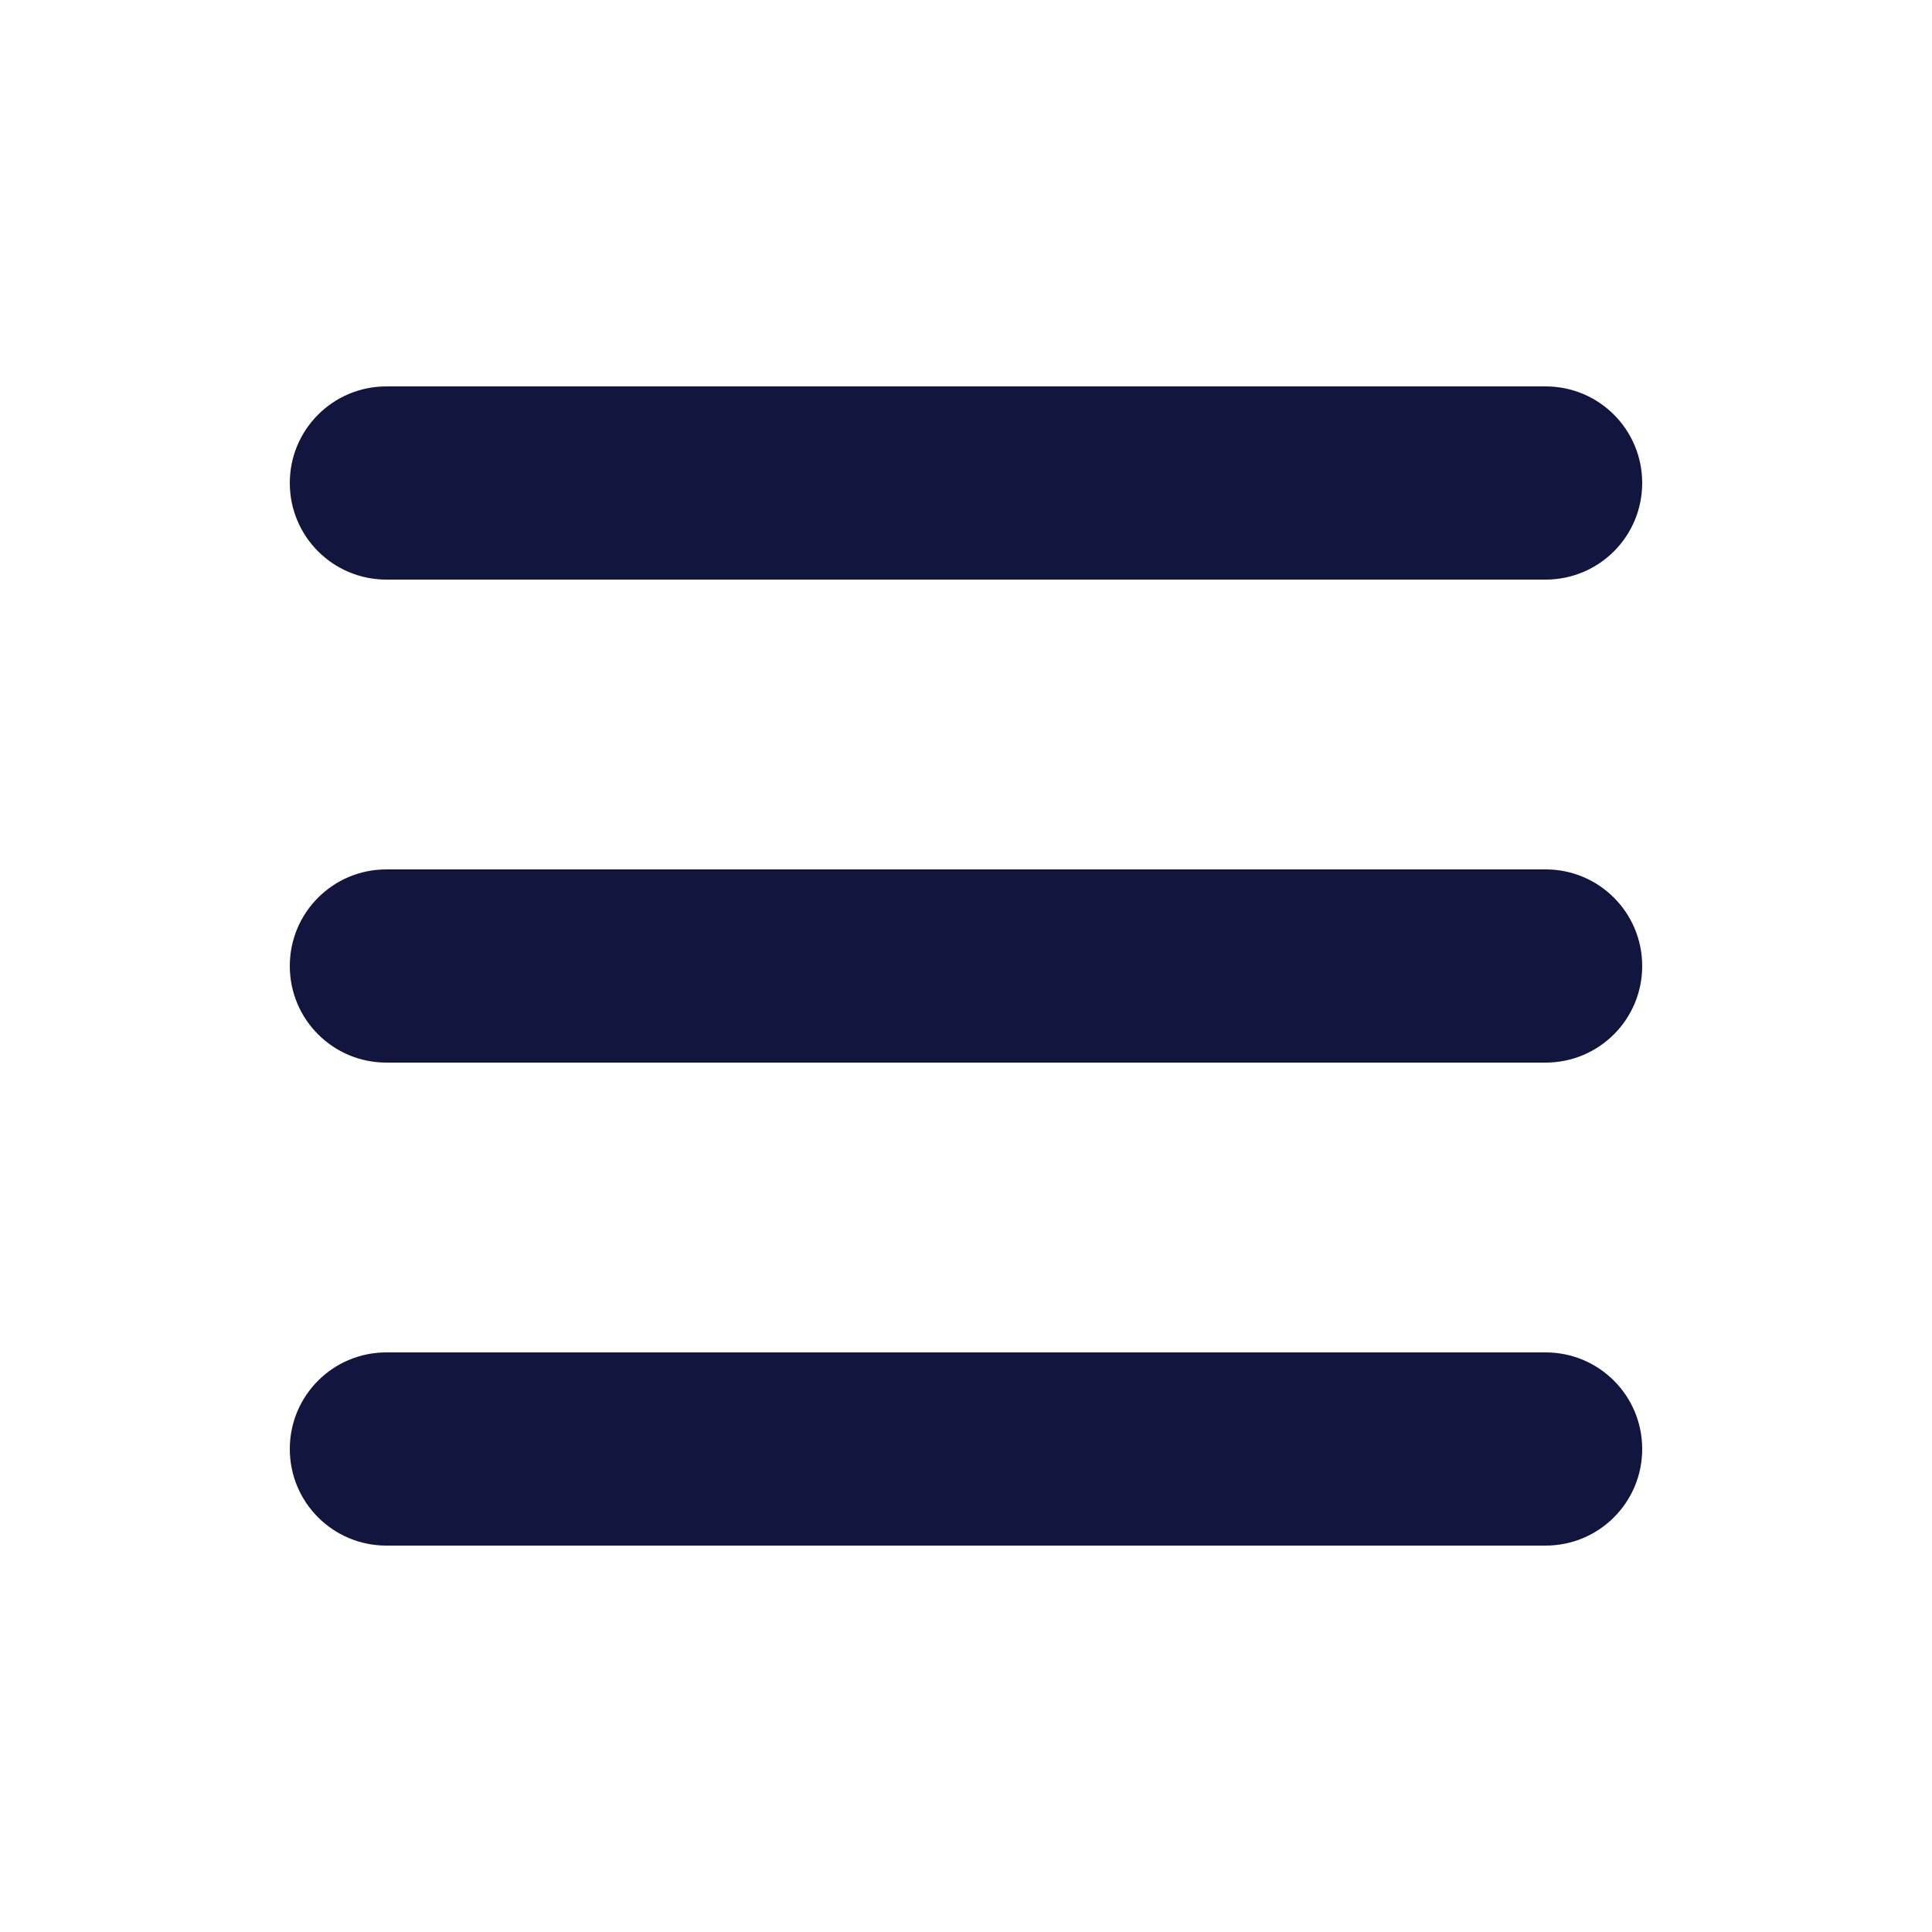
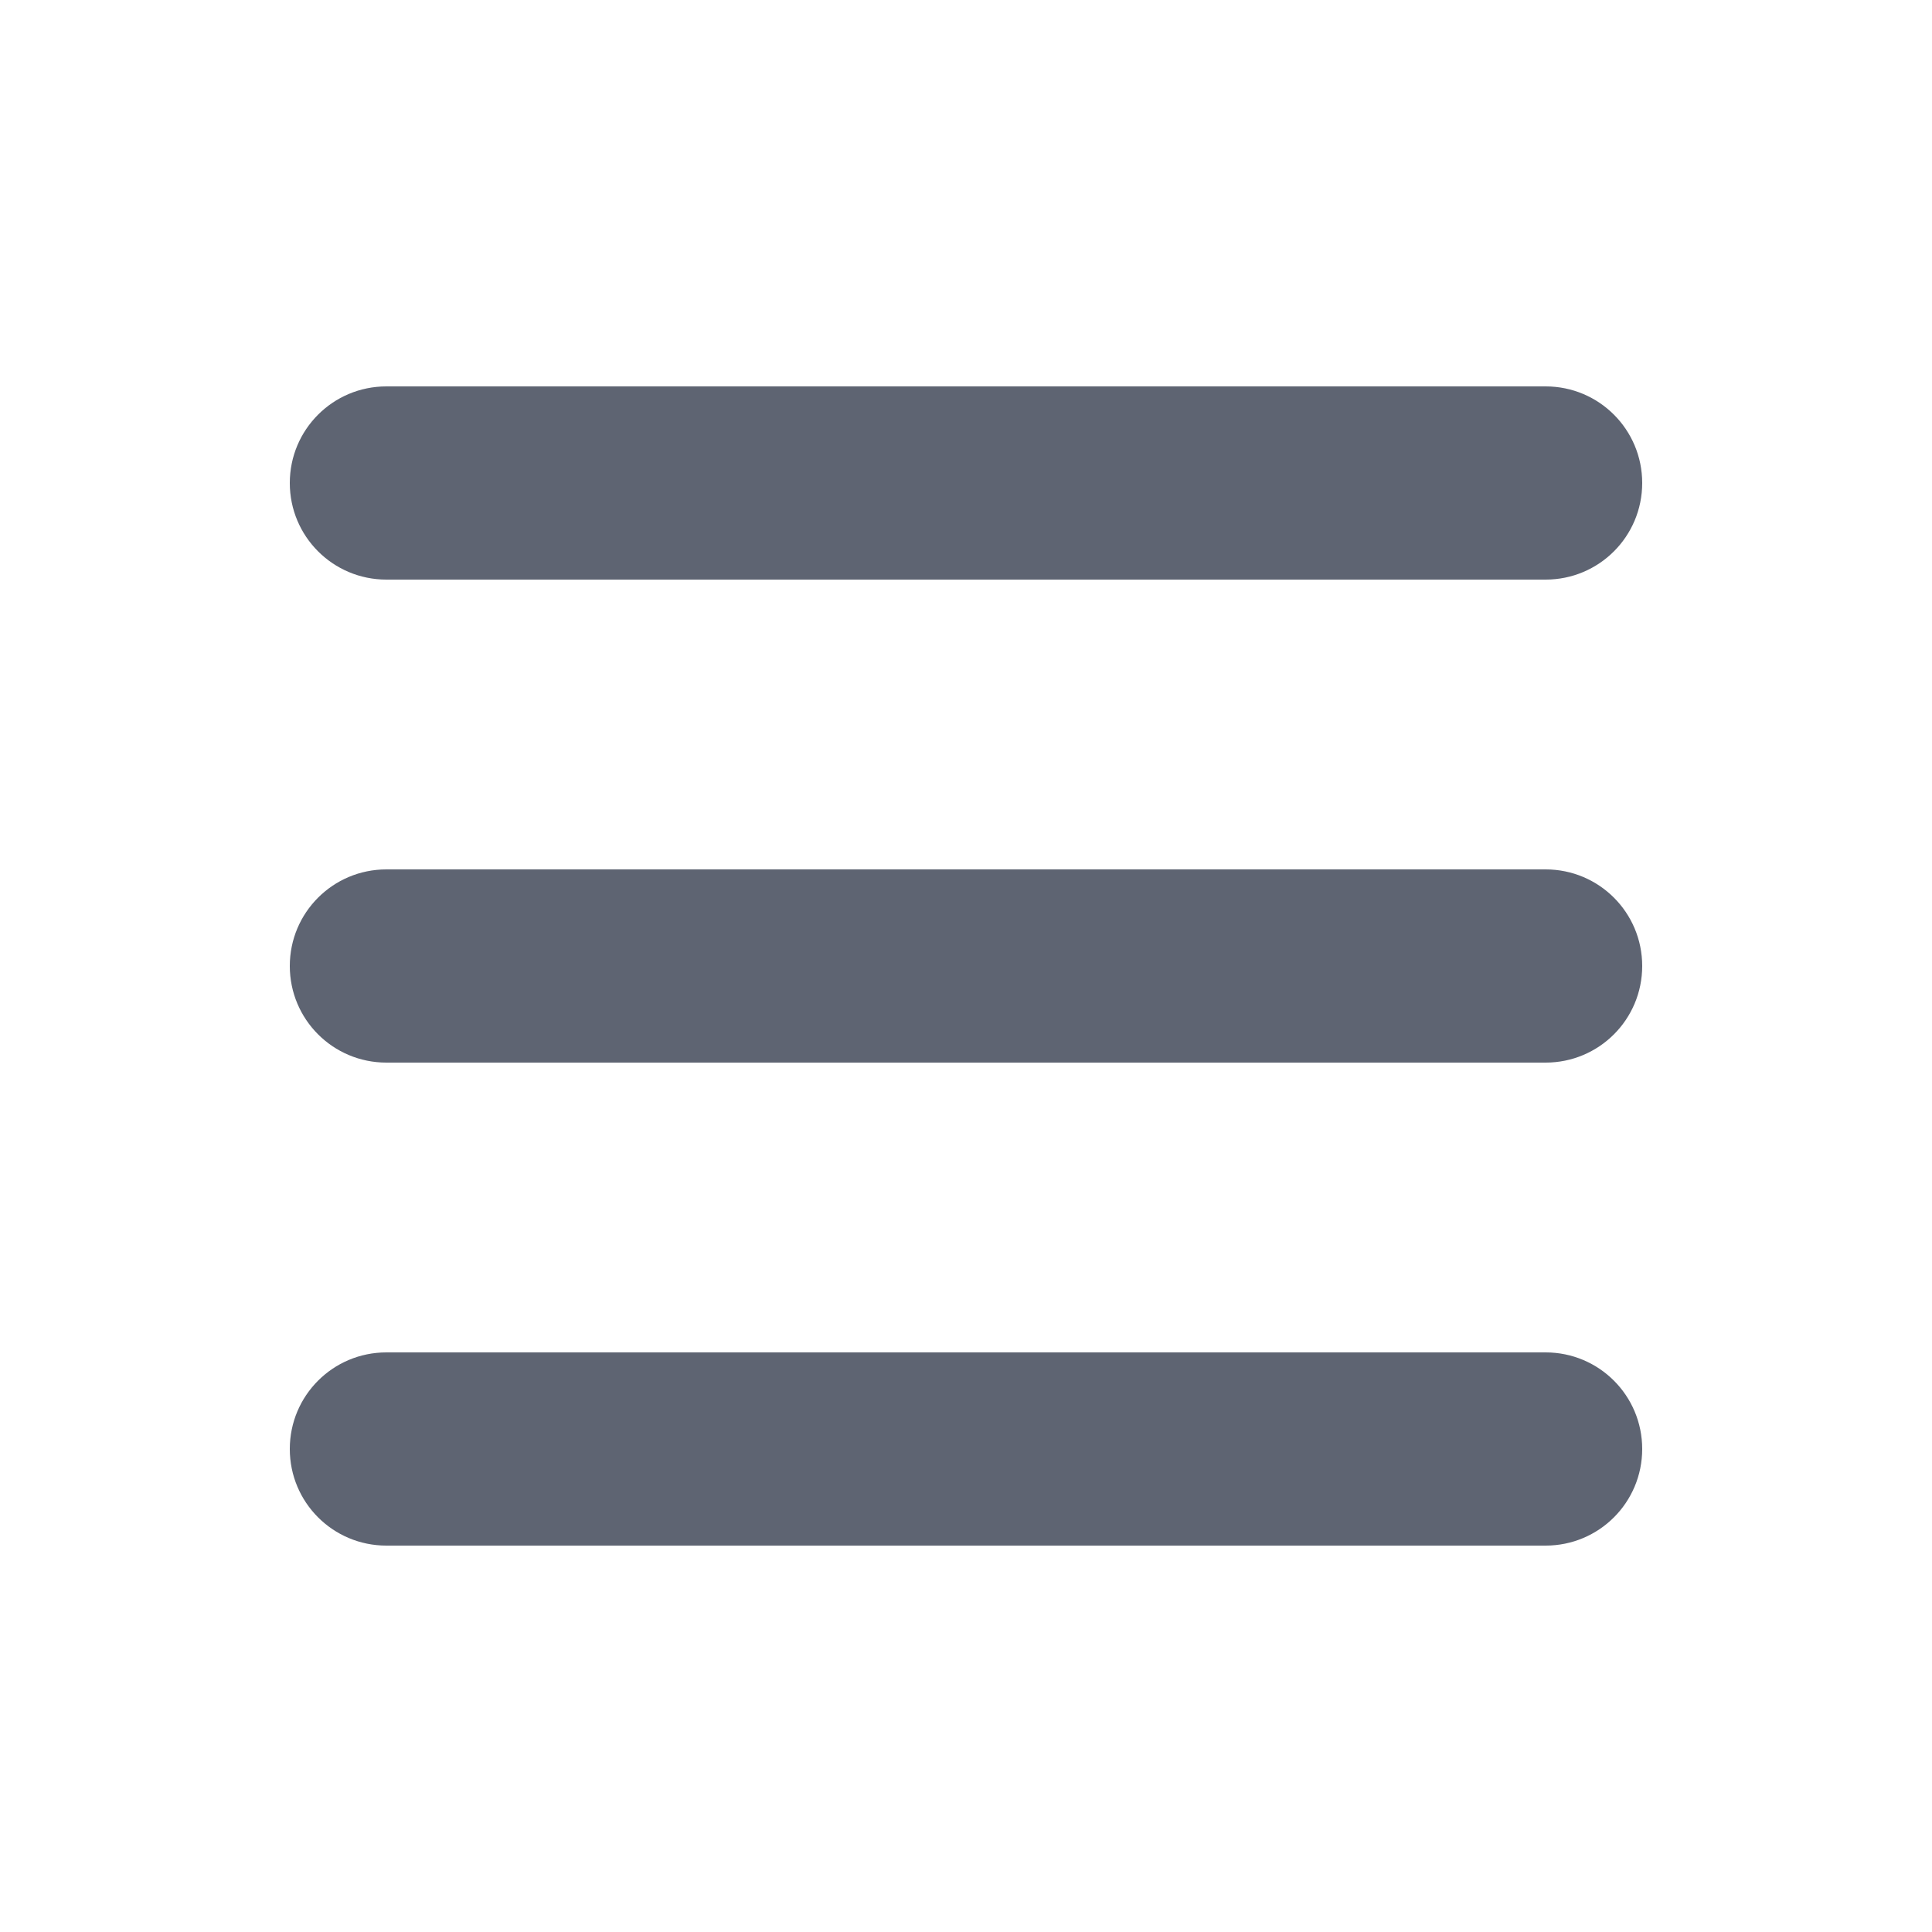
<svg xmlns="http://www.w3.org/2000/svg" viewBox="0 0 640 640">
-   <path fill="rgb(18, 21, 61)" d="M96 160C96 142.3 110.3 128 128 128L512 128C529.7 128 544 142.3 544 160C544 177.7 529.7 192 512 192L128 192C110.3 192 96 177.7 96 160zM96 320C96 302.3 110.3 288 128 288L512 288C529.7 288 544 302.3 544 320C544 337.7 529.7 352 512 352L128 352C110.3 352 96 337.7 96 320zM544 480C544 497.7 529.7 512 512 512L128 512C110.3 512 96 497.7 96 480C96 462.3 110.3 448 128 448L512 448C529.7 448 544 462.3 544 480z" />
+   <path fill="#5e6472" d="M96 160C96 142.3 110.3 128 128 128L512 128C529.7 128 544 142.3 544 160C544 177.7 529.7 192 512 192L128 192C110.3 192 96 177.7 96 160zM96 320C96 302.3 110.3 288 128 288L512 288C529.7 288 544 302.3 544 320C544 337.7 529.7 352 512 352L128 352C110.3 352 96 337.7 96 320zM544 480C544 497.7 529.7 512 512 512L128 512C110.3 512 96 497.7 96 480C96 462.3 110.3 448 128 448L512 448C529.7 448 544 462.3 544 480z" />
</svg>
